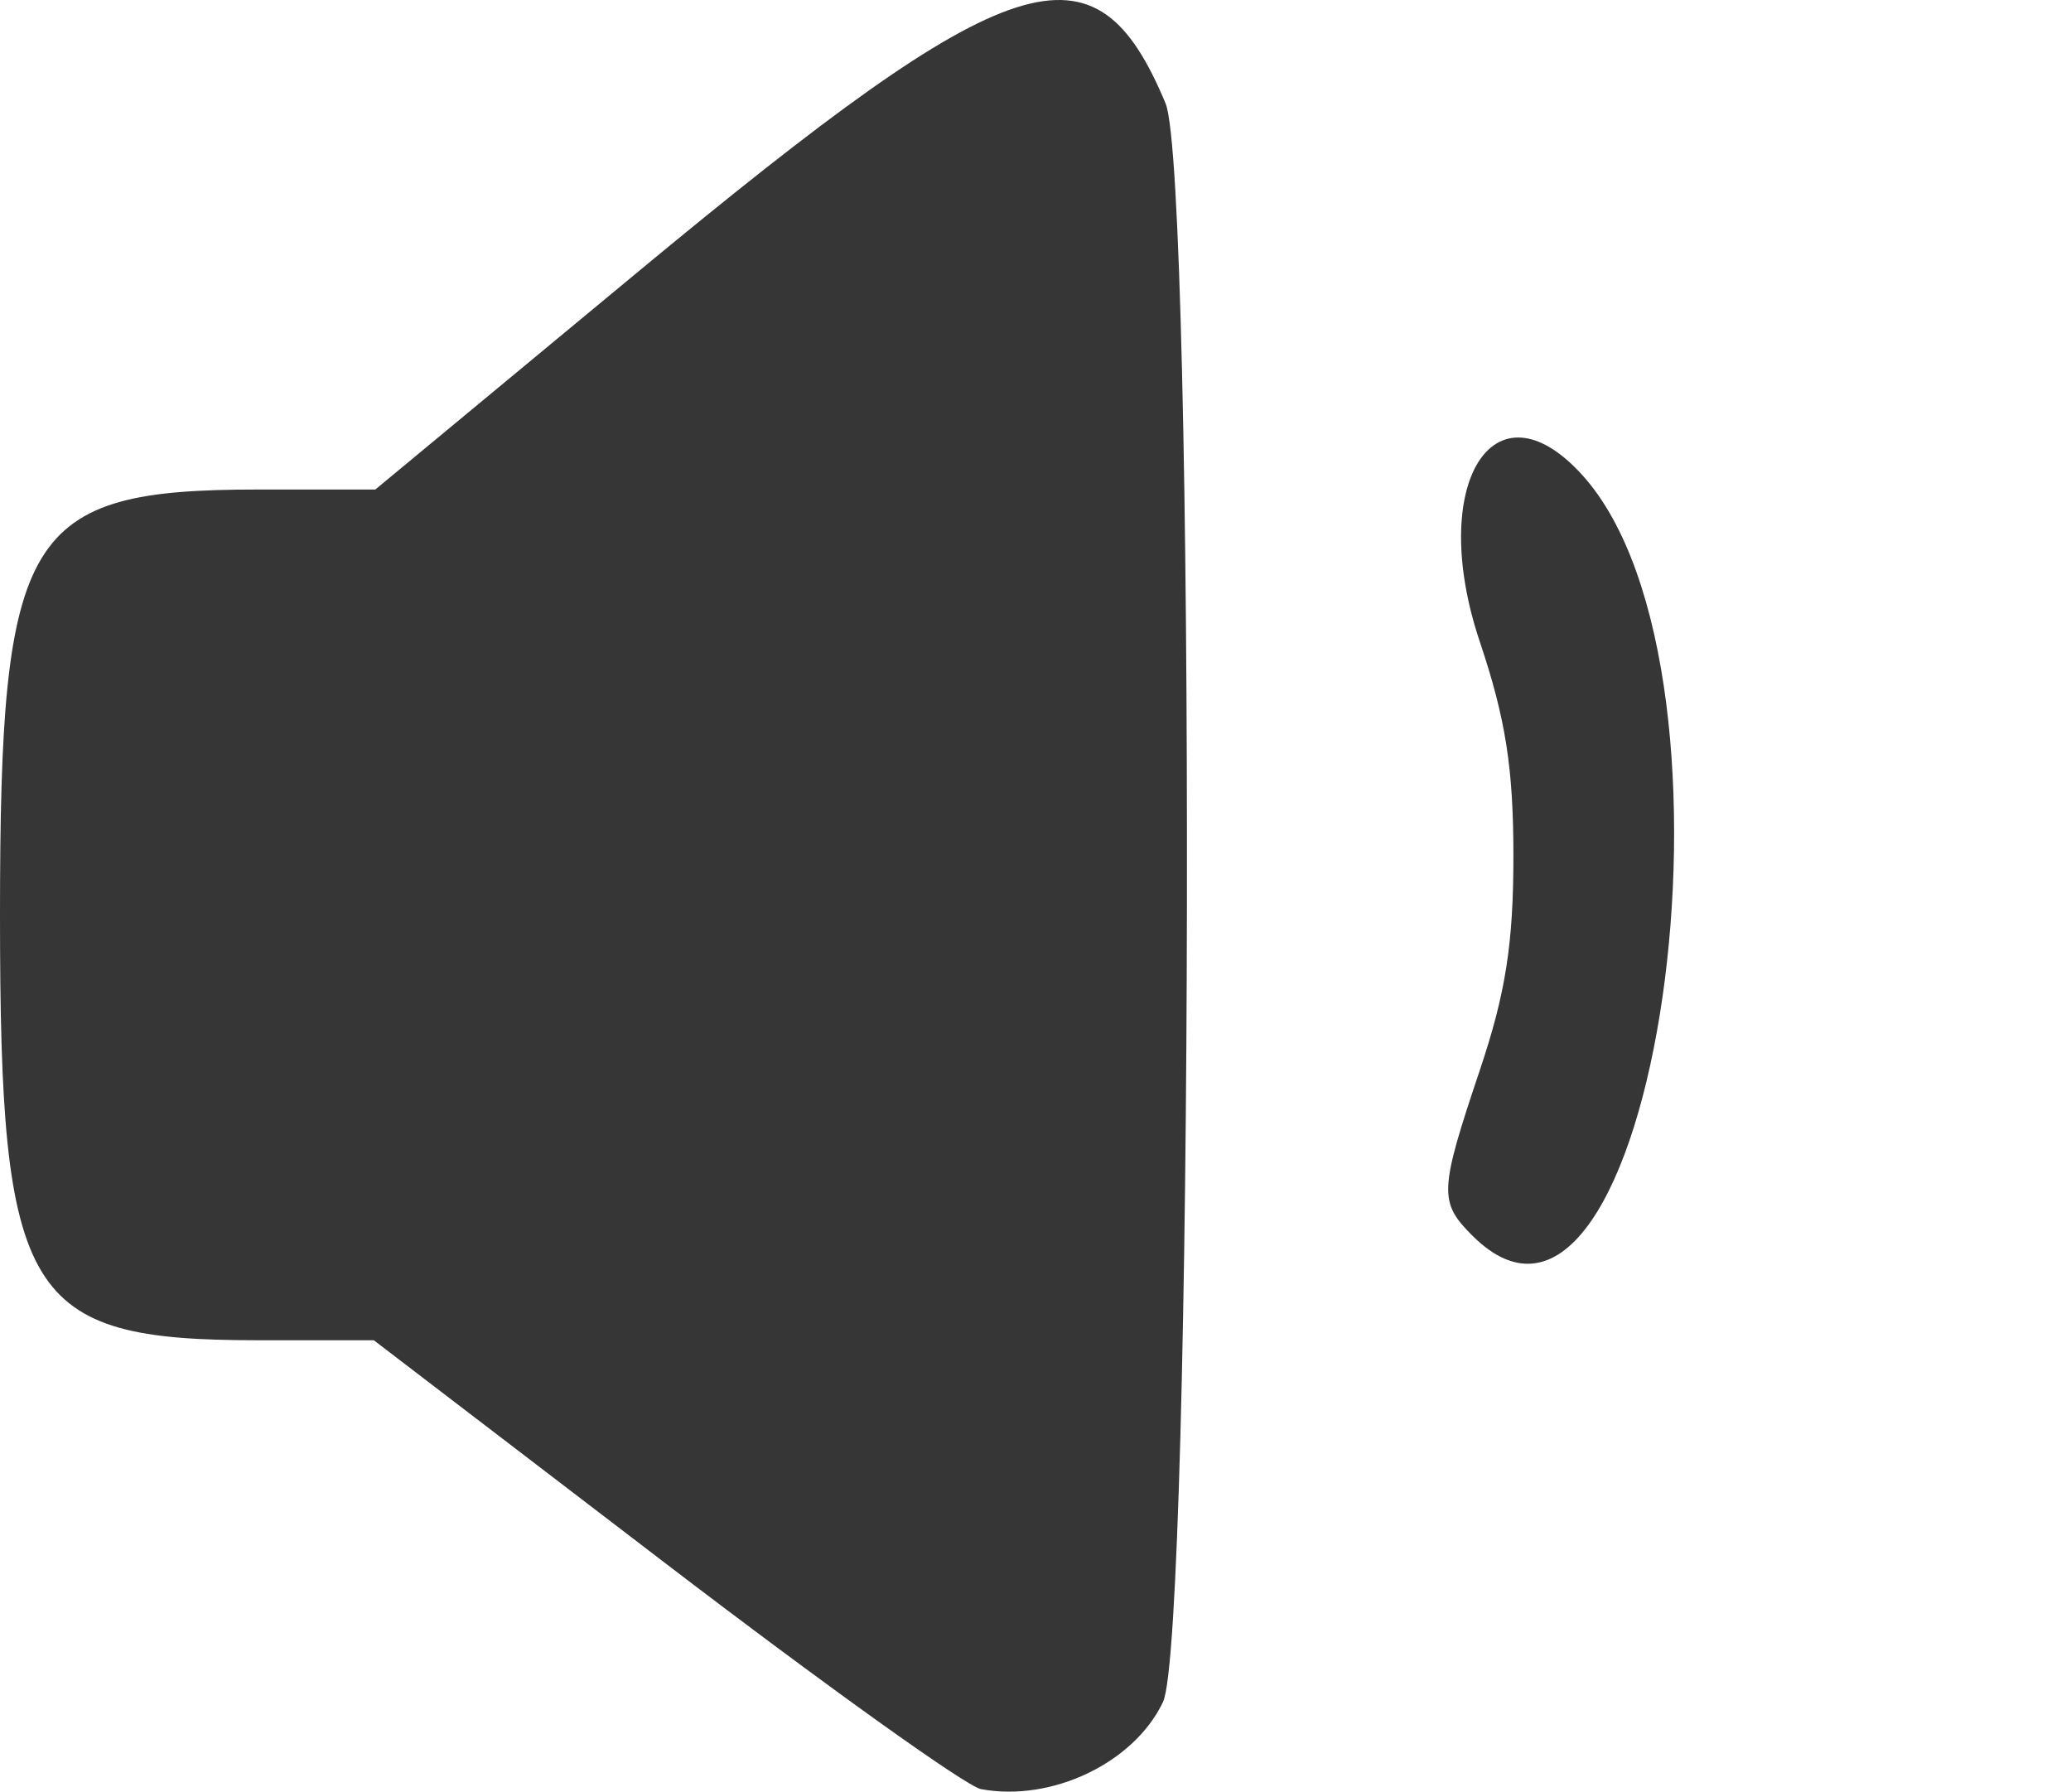
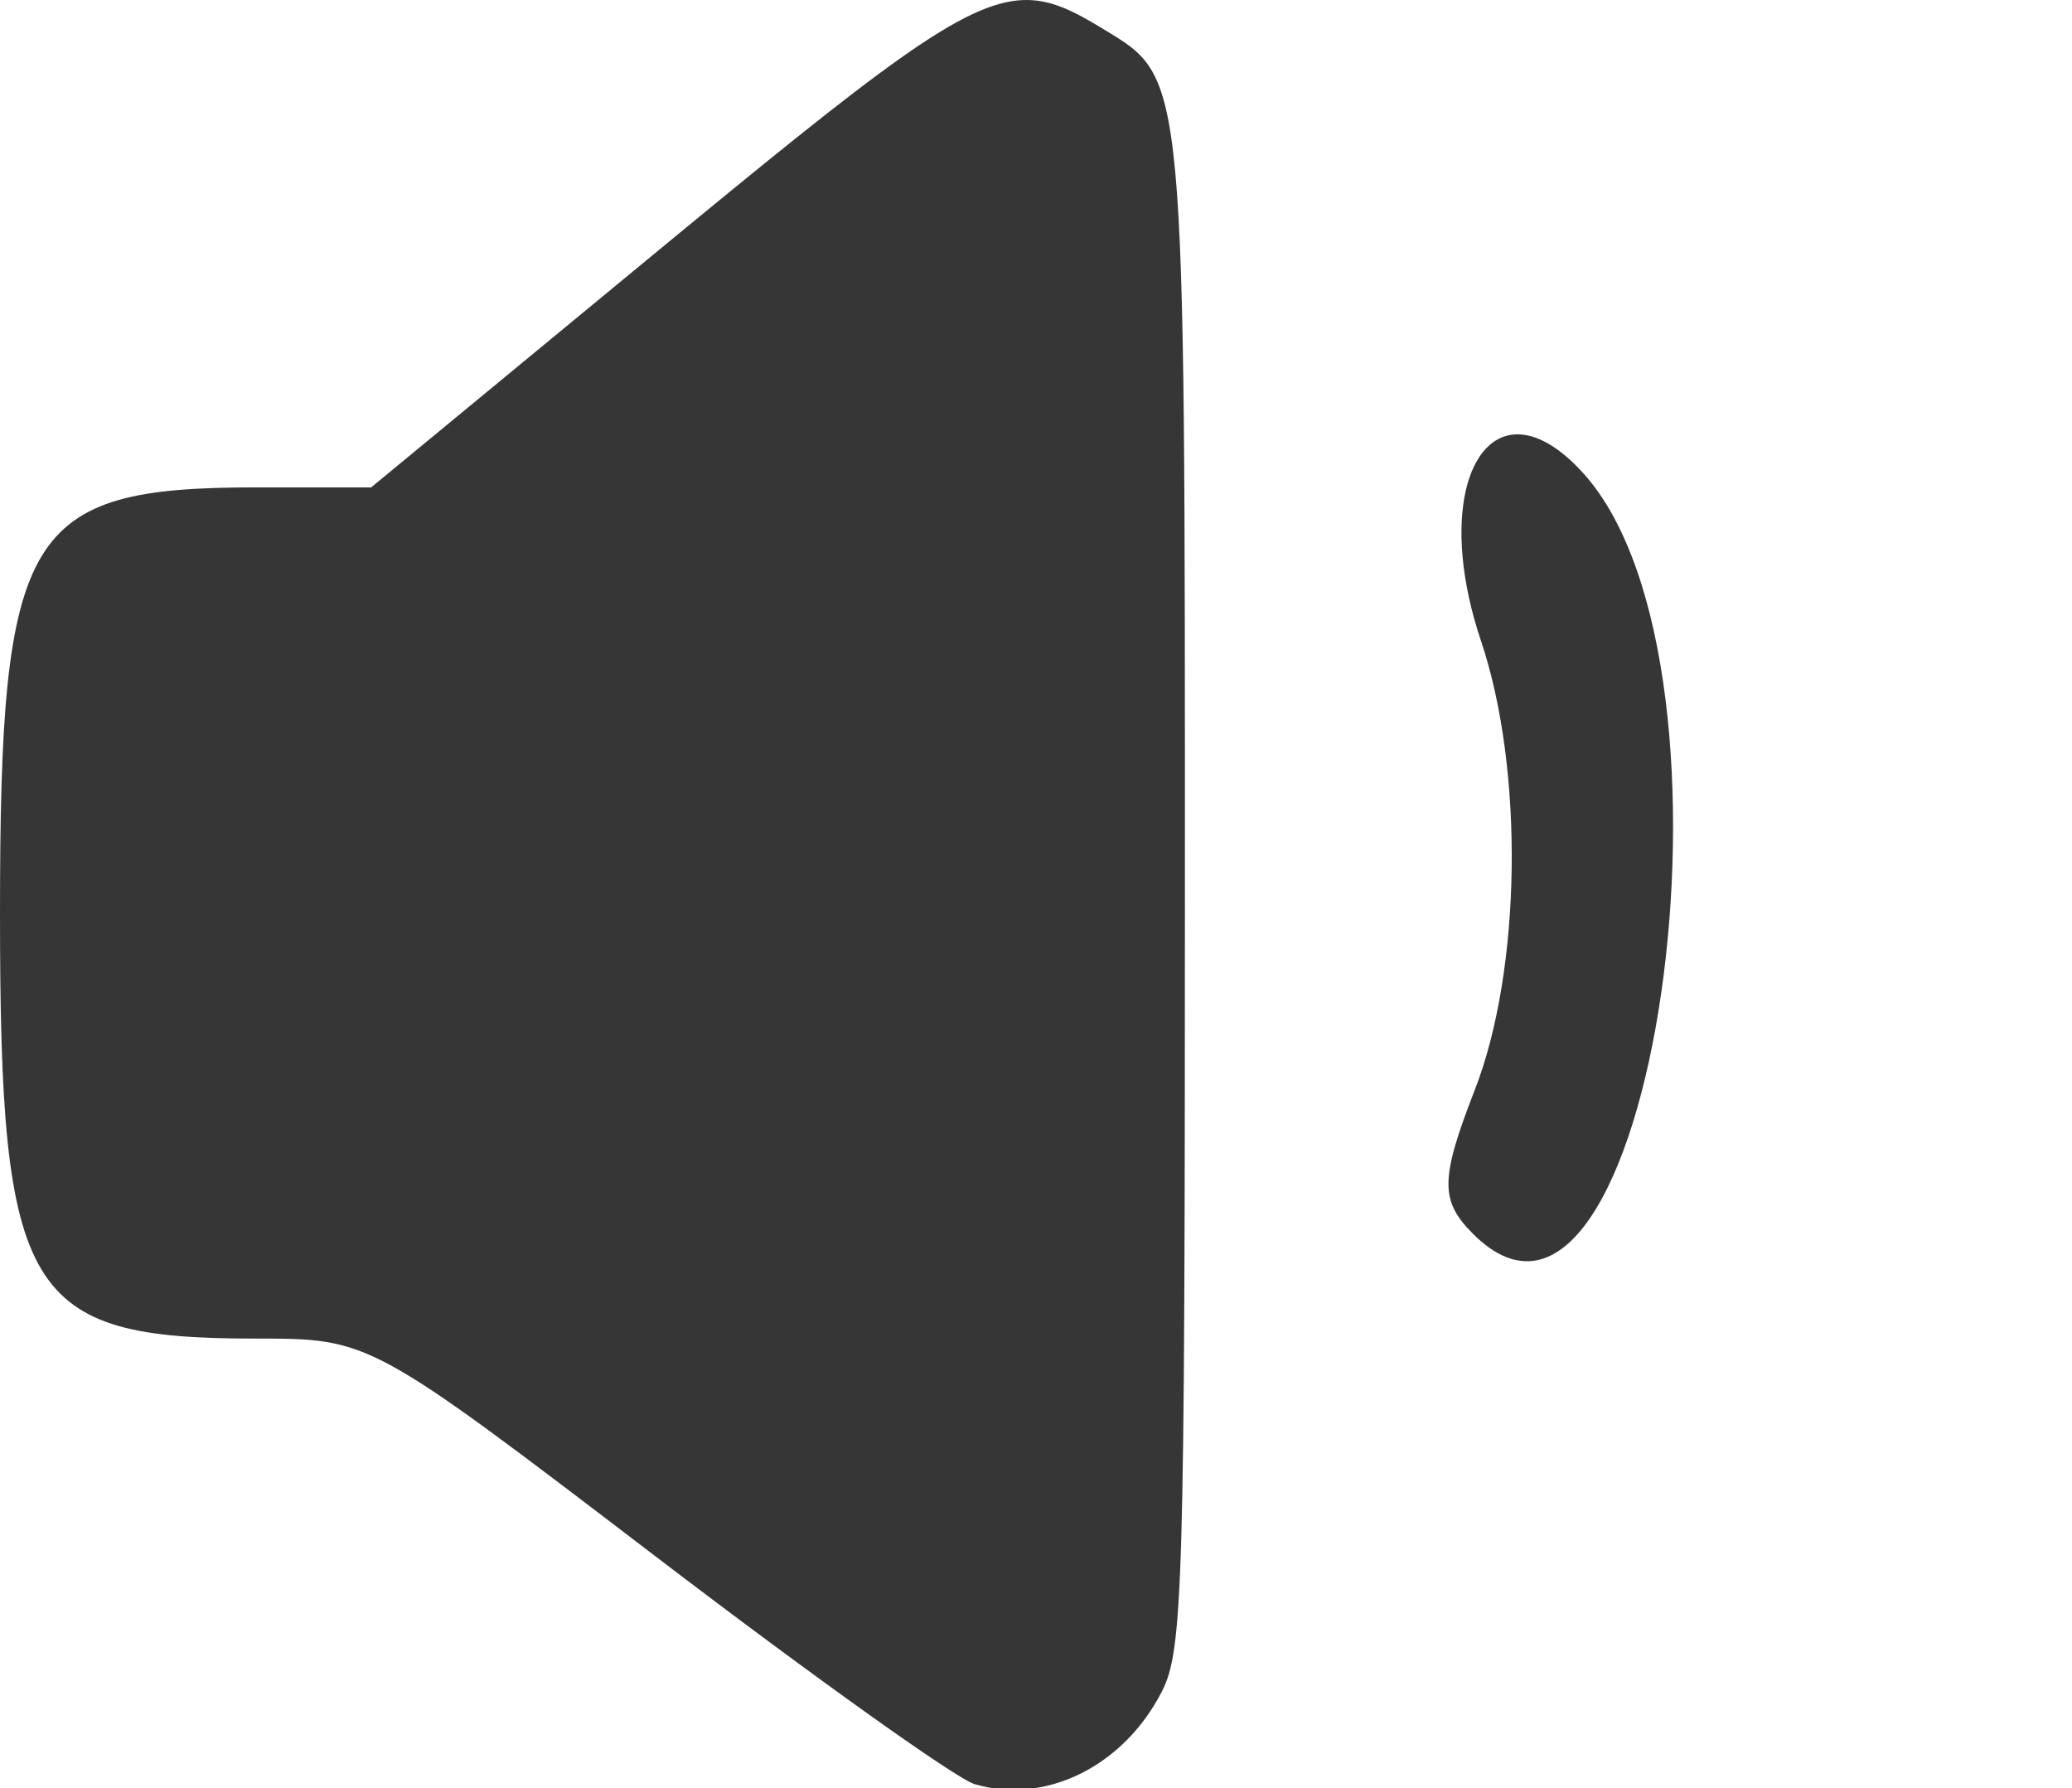
- <svg xmlns="http://www.w3.org/2000/svg" version="1.1" id="svg1" viewBox="0 0 211 182.521" width="211" height="182.521">
+ <svg xmlns="http://www.w3.org/2000/svg" version="1.1" id="svg1" viewBox="0 0 211 182" width="211" height="182">
  <defs id="defs1" />
-   <g id="g1" transform="translate(-42,-42.1319)">
-     <path style="fill:#363636" d="m 141.939,224.394 c -1.5,-0.279 -16.031,-10.682 -32.291,-23.118 L 80.085,178.667 H 68.239 c -23.68,0 -26.239,-4.226 -26.239,-43.333 0,-39.137 2.548,-43.333 26.316,-43.333 H 80.238 L 106.875,69.926 c 38.407,-31.828 46.682,-34.481 53.872,-17.273 3.07,7.347 2.832,156.355 -0.26,162.871 -2.941,6.197 -11.338,10.213 -18.548,8.87 z m 50.061,-56.394 c -3.414,-3.414 -3.364,-4.534 0.762,-16.824 2.64,-7.864 3.429,-12.889 3.429,-21.843 0,-8.954 -0.789,-13.979 -3.429,-21.843 -5.367,-15.988 1.398,-26.961 10.453,-16.955 18.234,20.148 7.261,95.941 -11.215,77.464 z" id="path1" />
+   <g id="g1" transform="translate(-38,-42.37445)">
+     <path id="path1" style="display:inline;fill:#363636" d="M 142.186 42.38 C 136.052 42.612 127.732 49.16 104.232 68.544 L 75.797 91.999 L 64.096 91.999 C 40.579 91.999 38 96.283 38 135.333 C 38 174.365 40.586 178.667 64.049 178.667 C 75.703 178.667 75.702 178.666 104.764 200.847 C 120.747 213.047 135.365 223.48 137.246 224.033 C 144.477 226.157 152.436 222.212 156.332 214.572 C 158.471 210.377 158.662 203.703 158.664 133.624 C 158.666 49.368 158.77 50.461 150.414 45.367 C 147.31 43.474 144.973 42.275 142.186 42.38 z M 192.934 86.617 C 187.415 86.152 184.693 95.373 188.818 107.638 C 193.225 120.74 192.945 141.117 188.189 153.333 C 184.655 162.414 184.626 164.625 188 167.999 C 206.181 186.18 217.175 110.382 199.232 90.556 C 196.922 88.003 194.773 86.772 192.934 86.617 z " />
  </g>
</svg>
